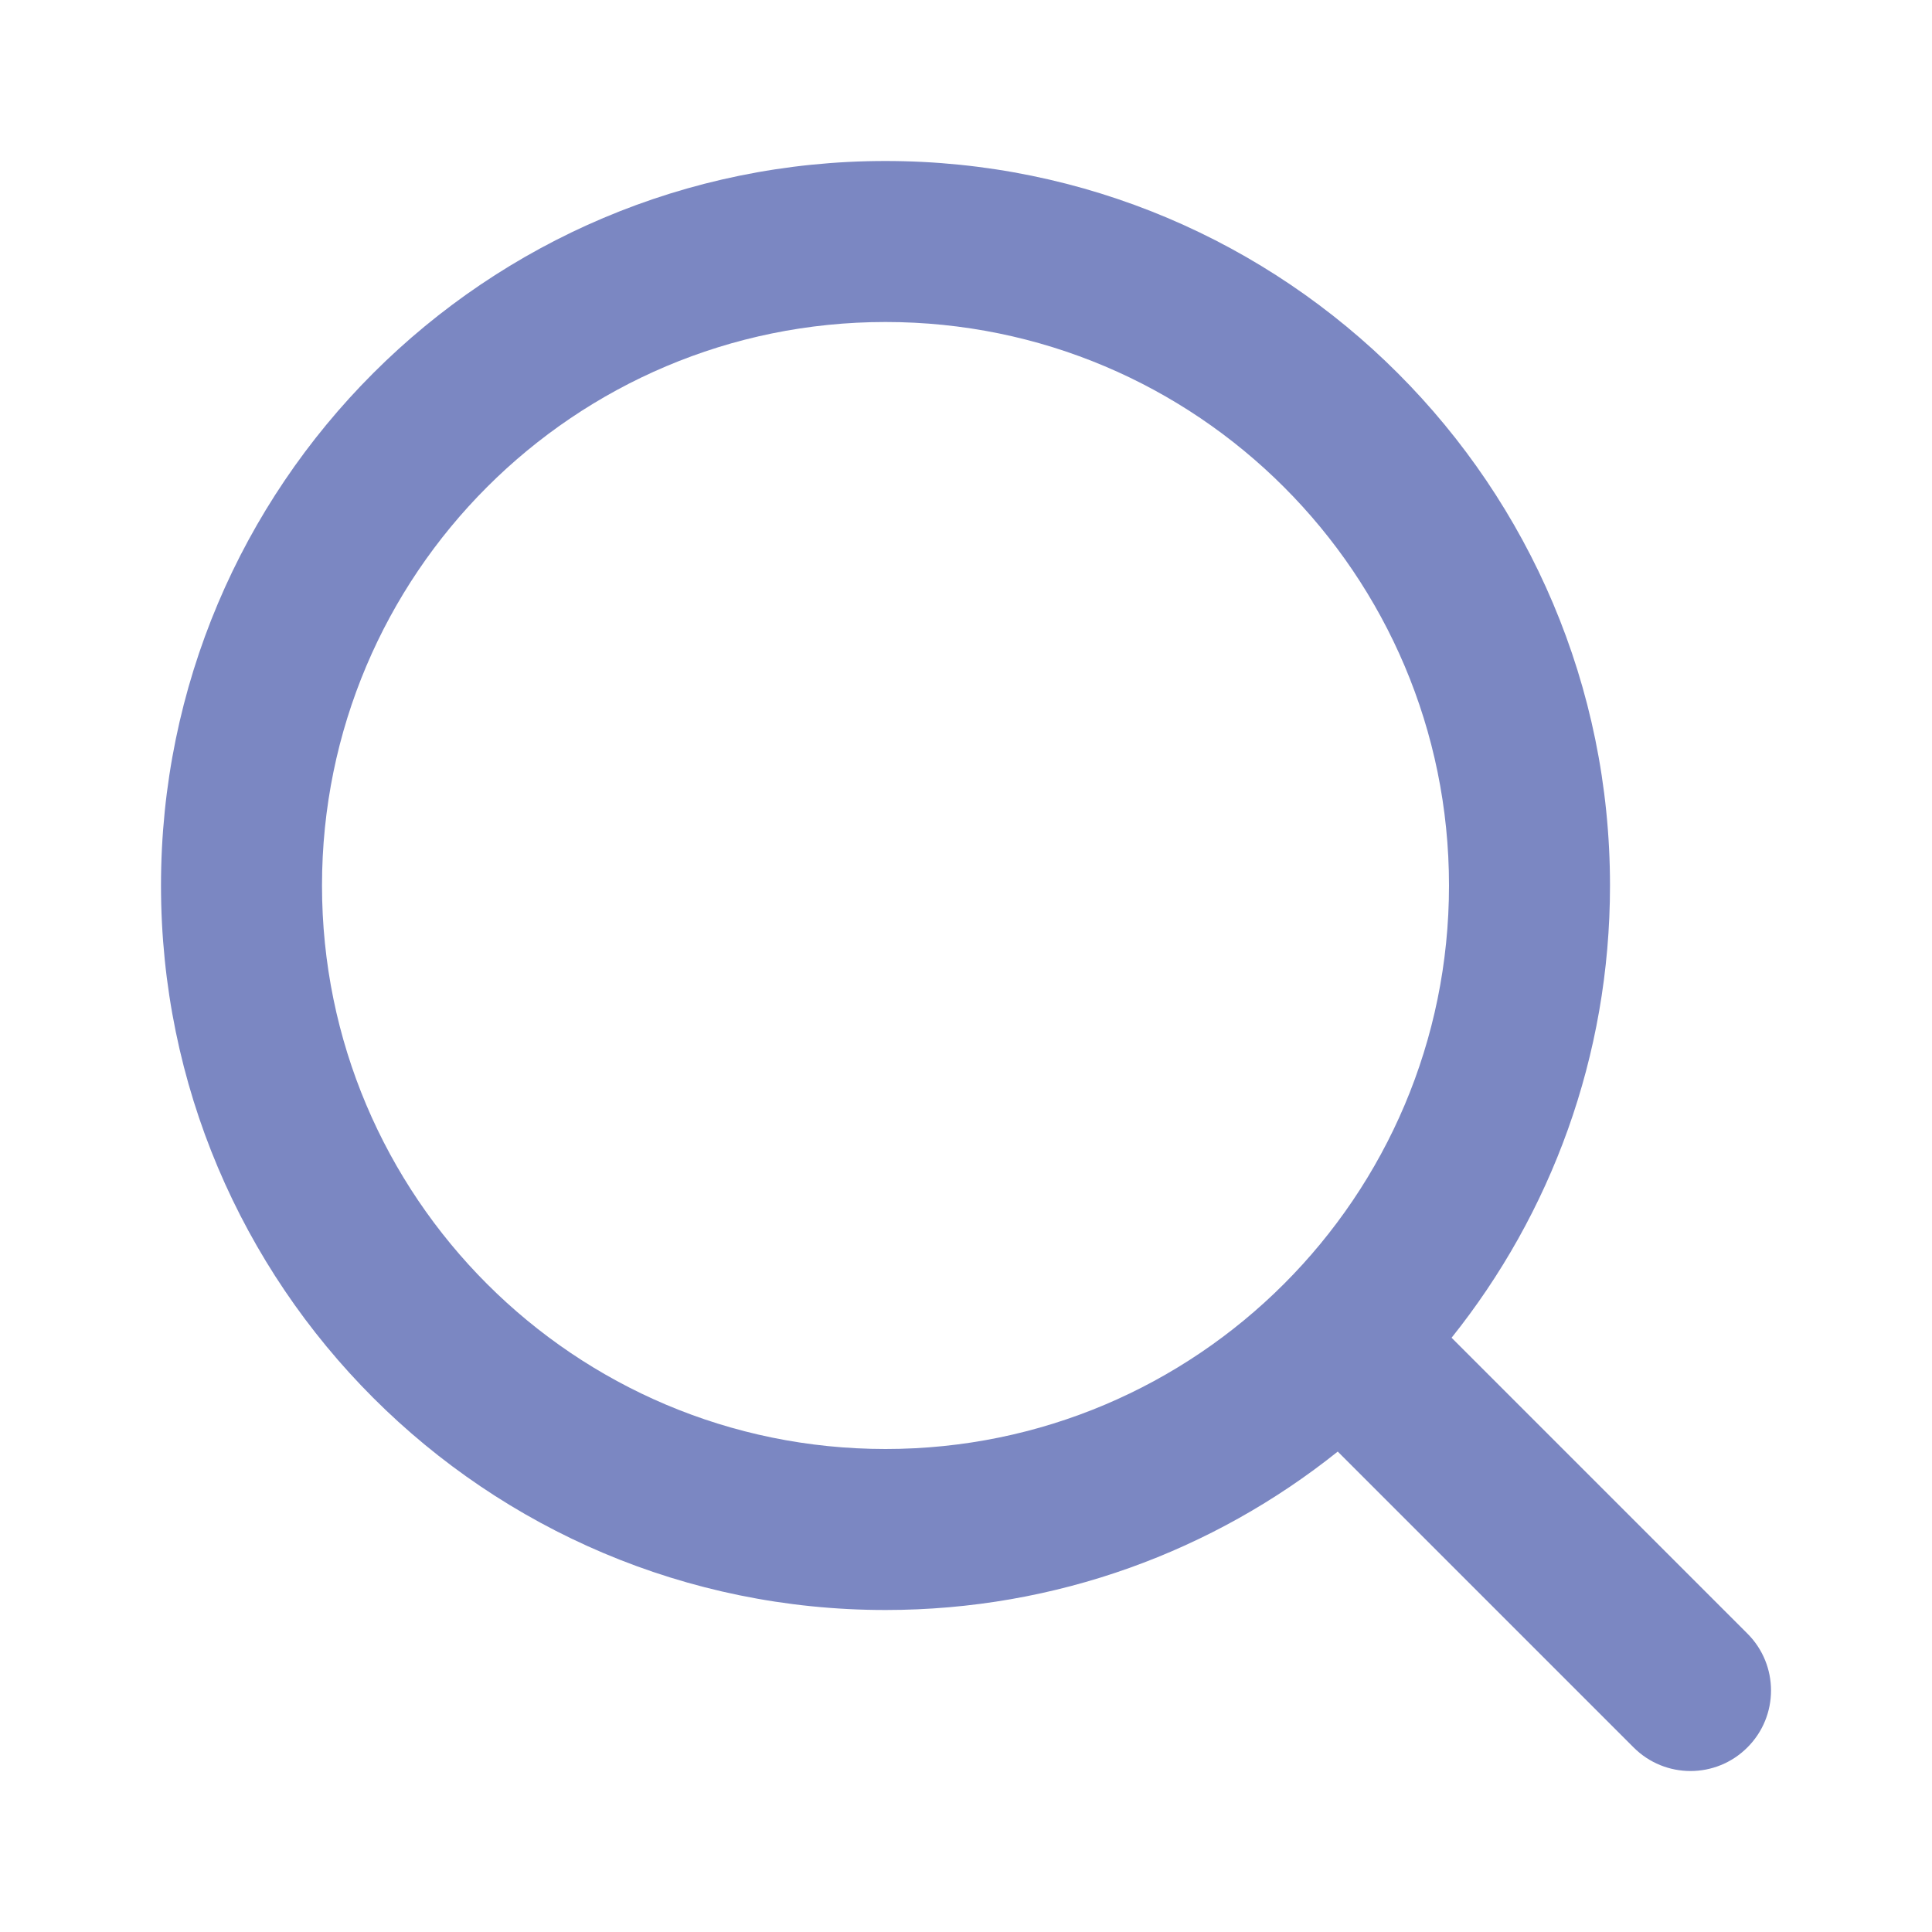
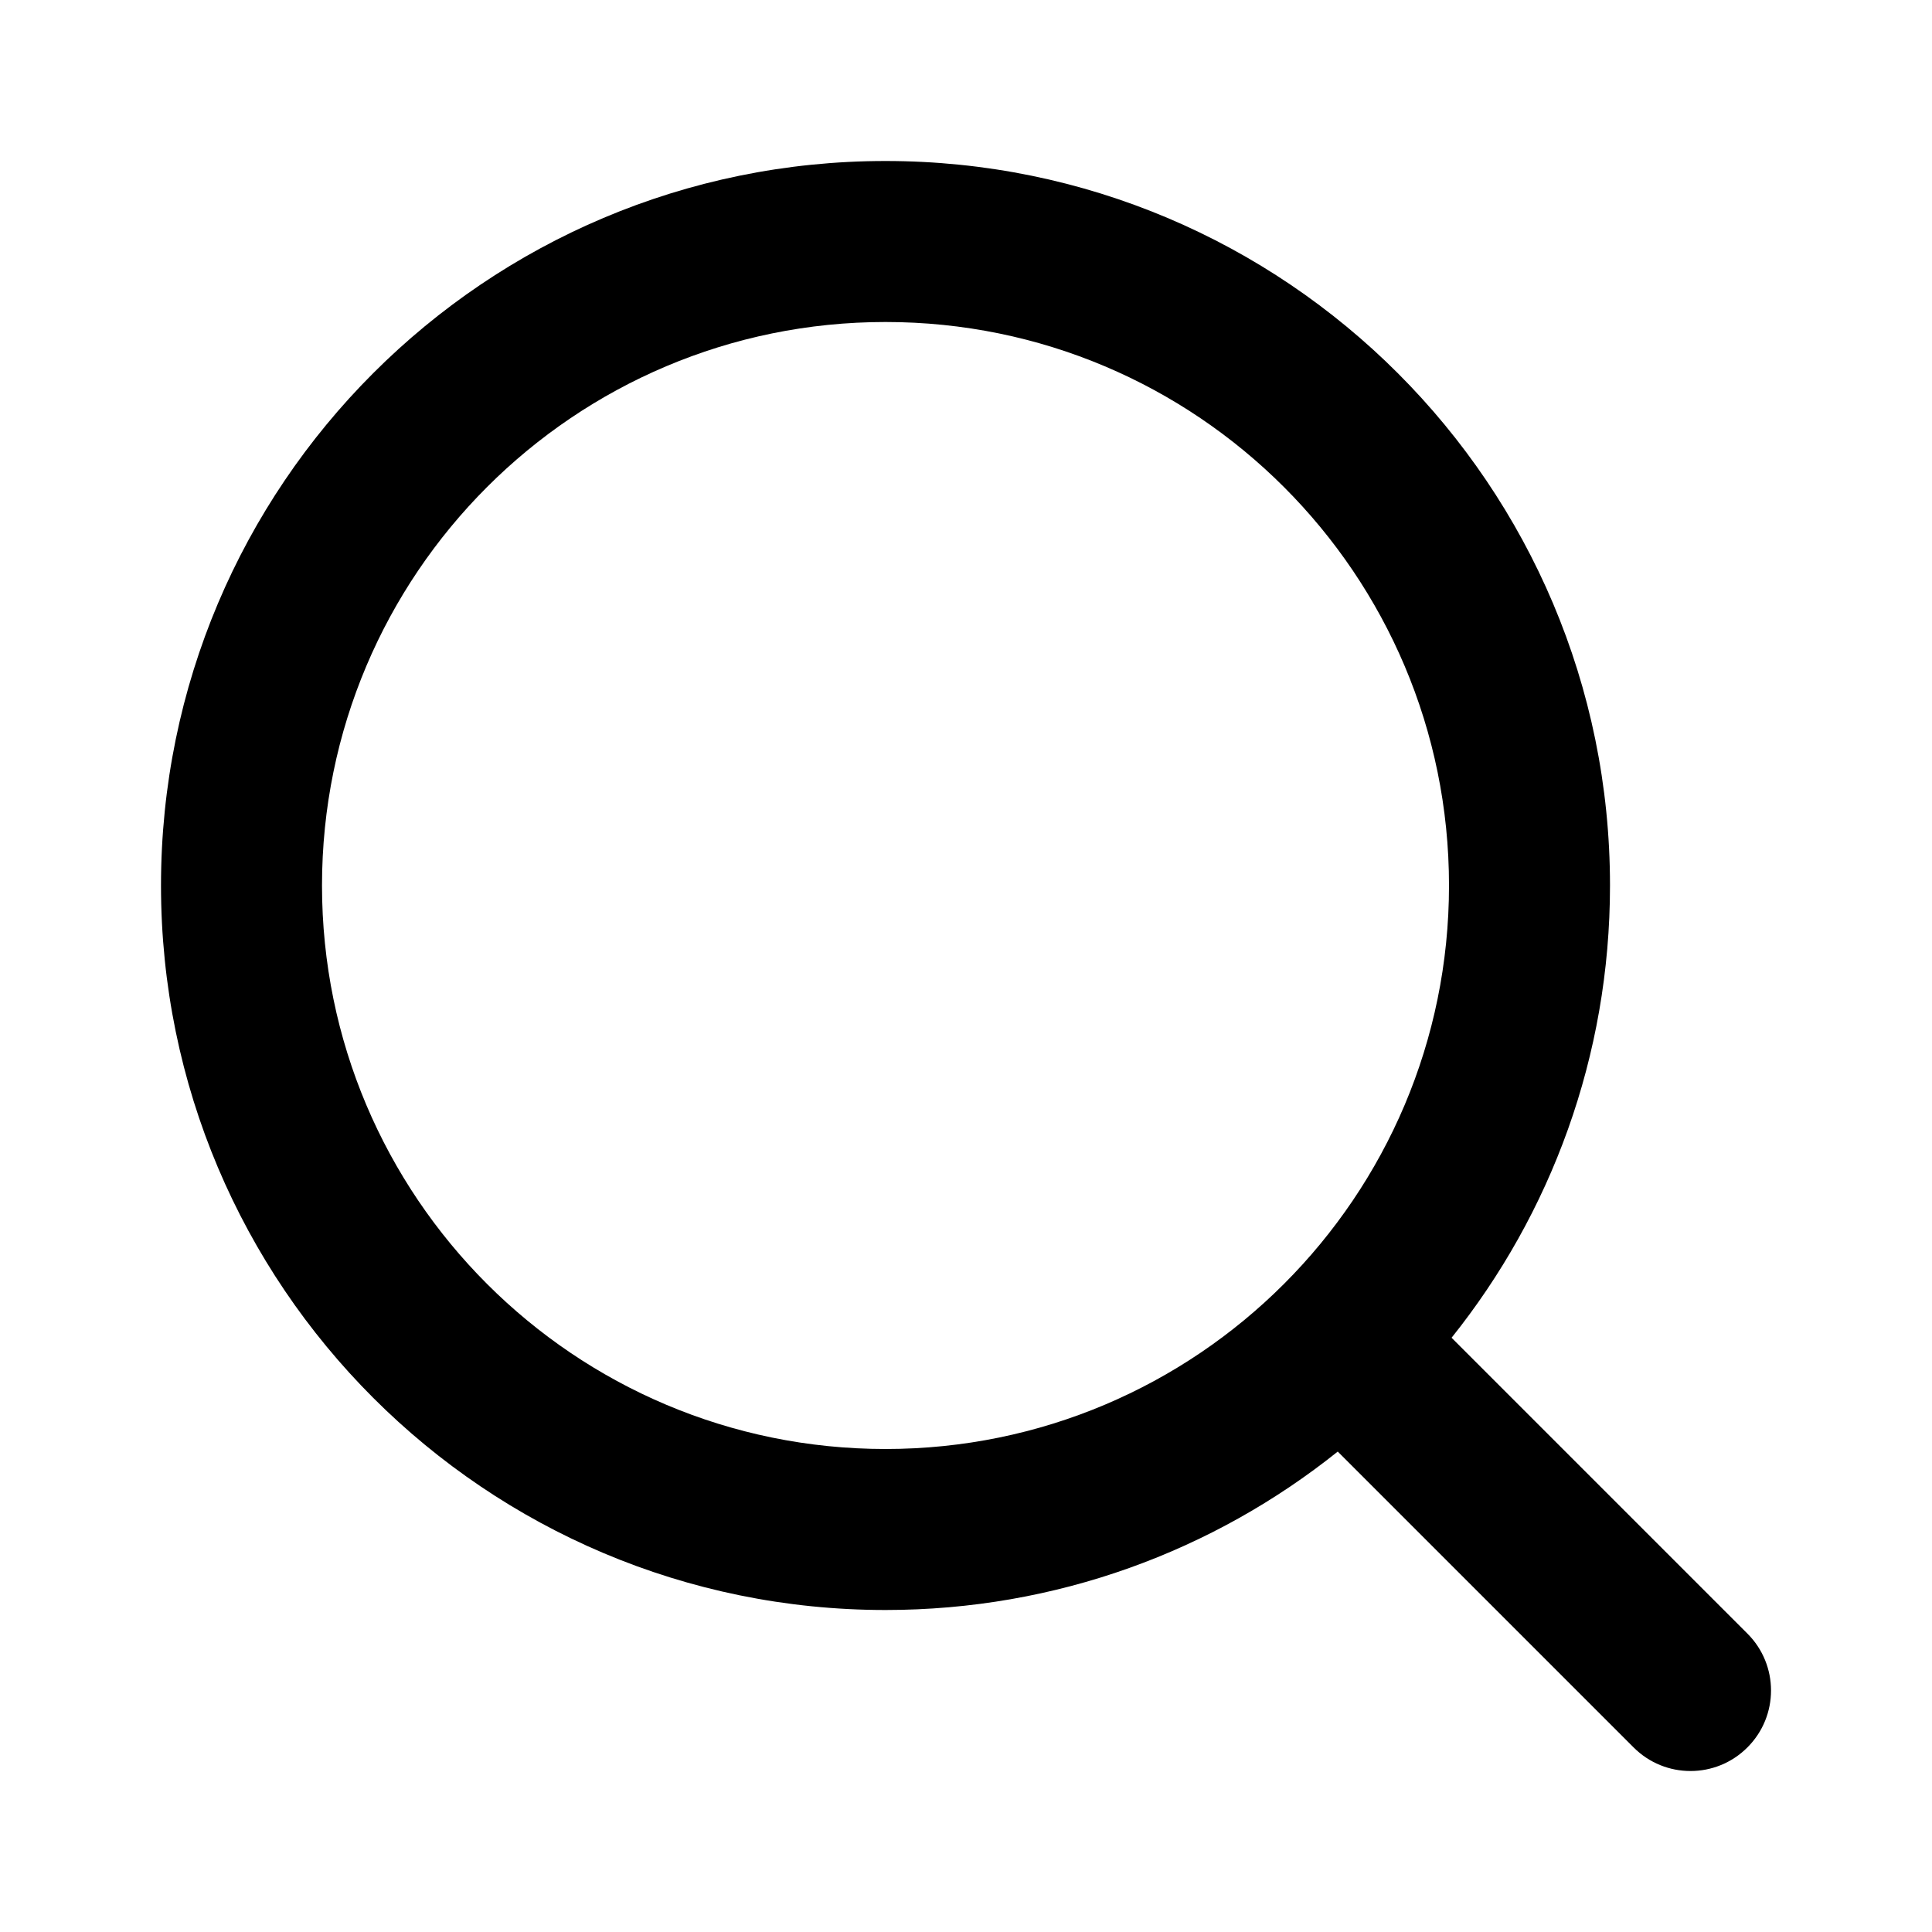
<svg xmlns="http://www.w3.org/2000/svg" width="24" height="24" viewBox="0 0 24 24" fill="none">
-   <path fill-rule="evenodd" clip-rule="evenodd" d="M11 2C6.029 2 2 6.029 2 11C2 15.971 6.029 20 11 20C13.125 20 15.078 19.264 16.618 18.032L20.293 21.707C20.683 22.098 21.317 22.098 21.707 21.707C22.098 21.317 22.098 20.683 21.707 20.293L18.032 16.618C19.264 15.078 20 13.125 20 11C20 6.029 15.971 2 11 2ZM4 11C4 7.134 7.134 4 11 4C14.866 4 18 7.134 18 11C18 14.866 14.866 18 11 18C7.134 18 4 14.866 4 11Z" fill="#7B87C2" />
+   <path fill-rule="evenodd" clip-rule="evenodd" d="M11 2C6.029 2 2 6.029 2 11C2 15.971 6.029 20 11 20C13.125 20 15.078 19.264 16.618 18.032L20.293 21.707C20.683 22.098 21.317 22.098 21.707 21.707C22.098 21.317 22.098 20.683 21.707 20.293L18.032 16.618C19.264 15.078 20 13.125 20 11C20 6.029 15.971 2 11 2ZM4 11C4 7.134 7.134 4 11 4C14.866 4 18 7.134 18 11C18 14.866 14.866 18 11 18C7.134 18 4 14.866 4 11Z" fill="currentColor" />
</svg>
